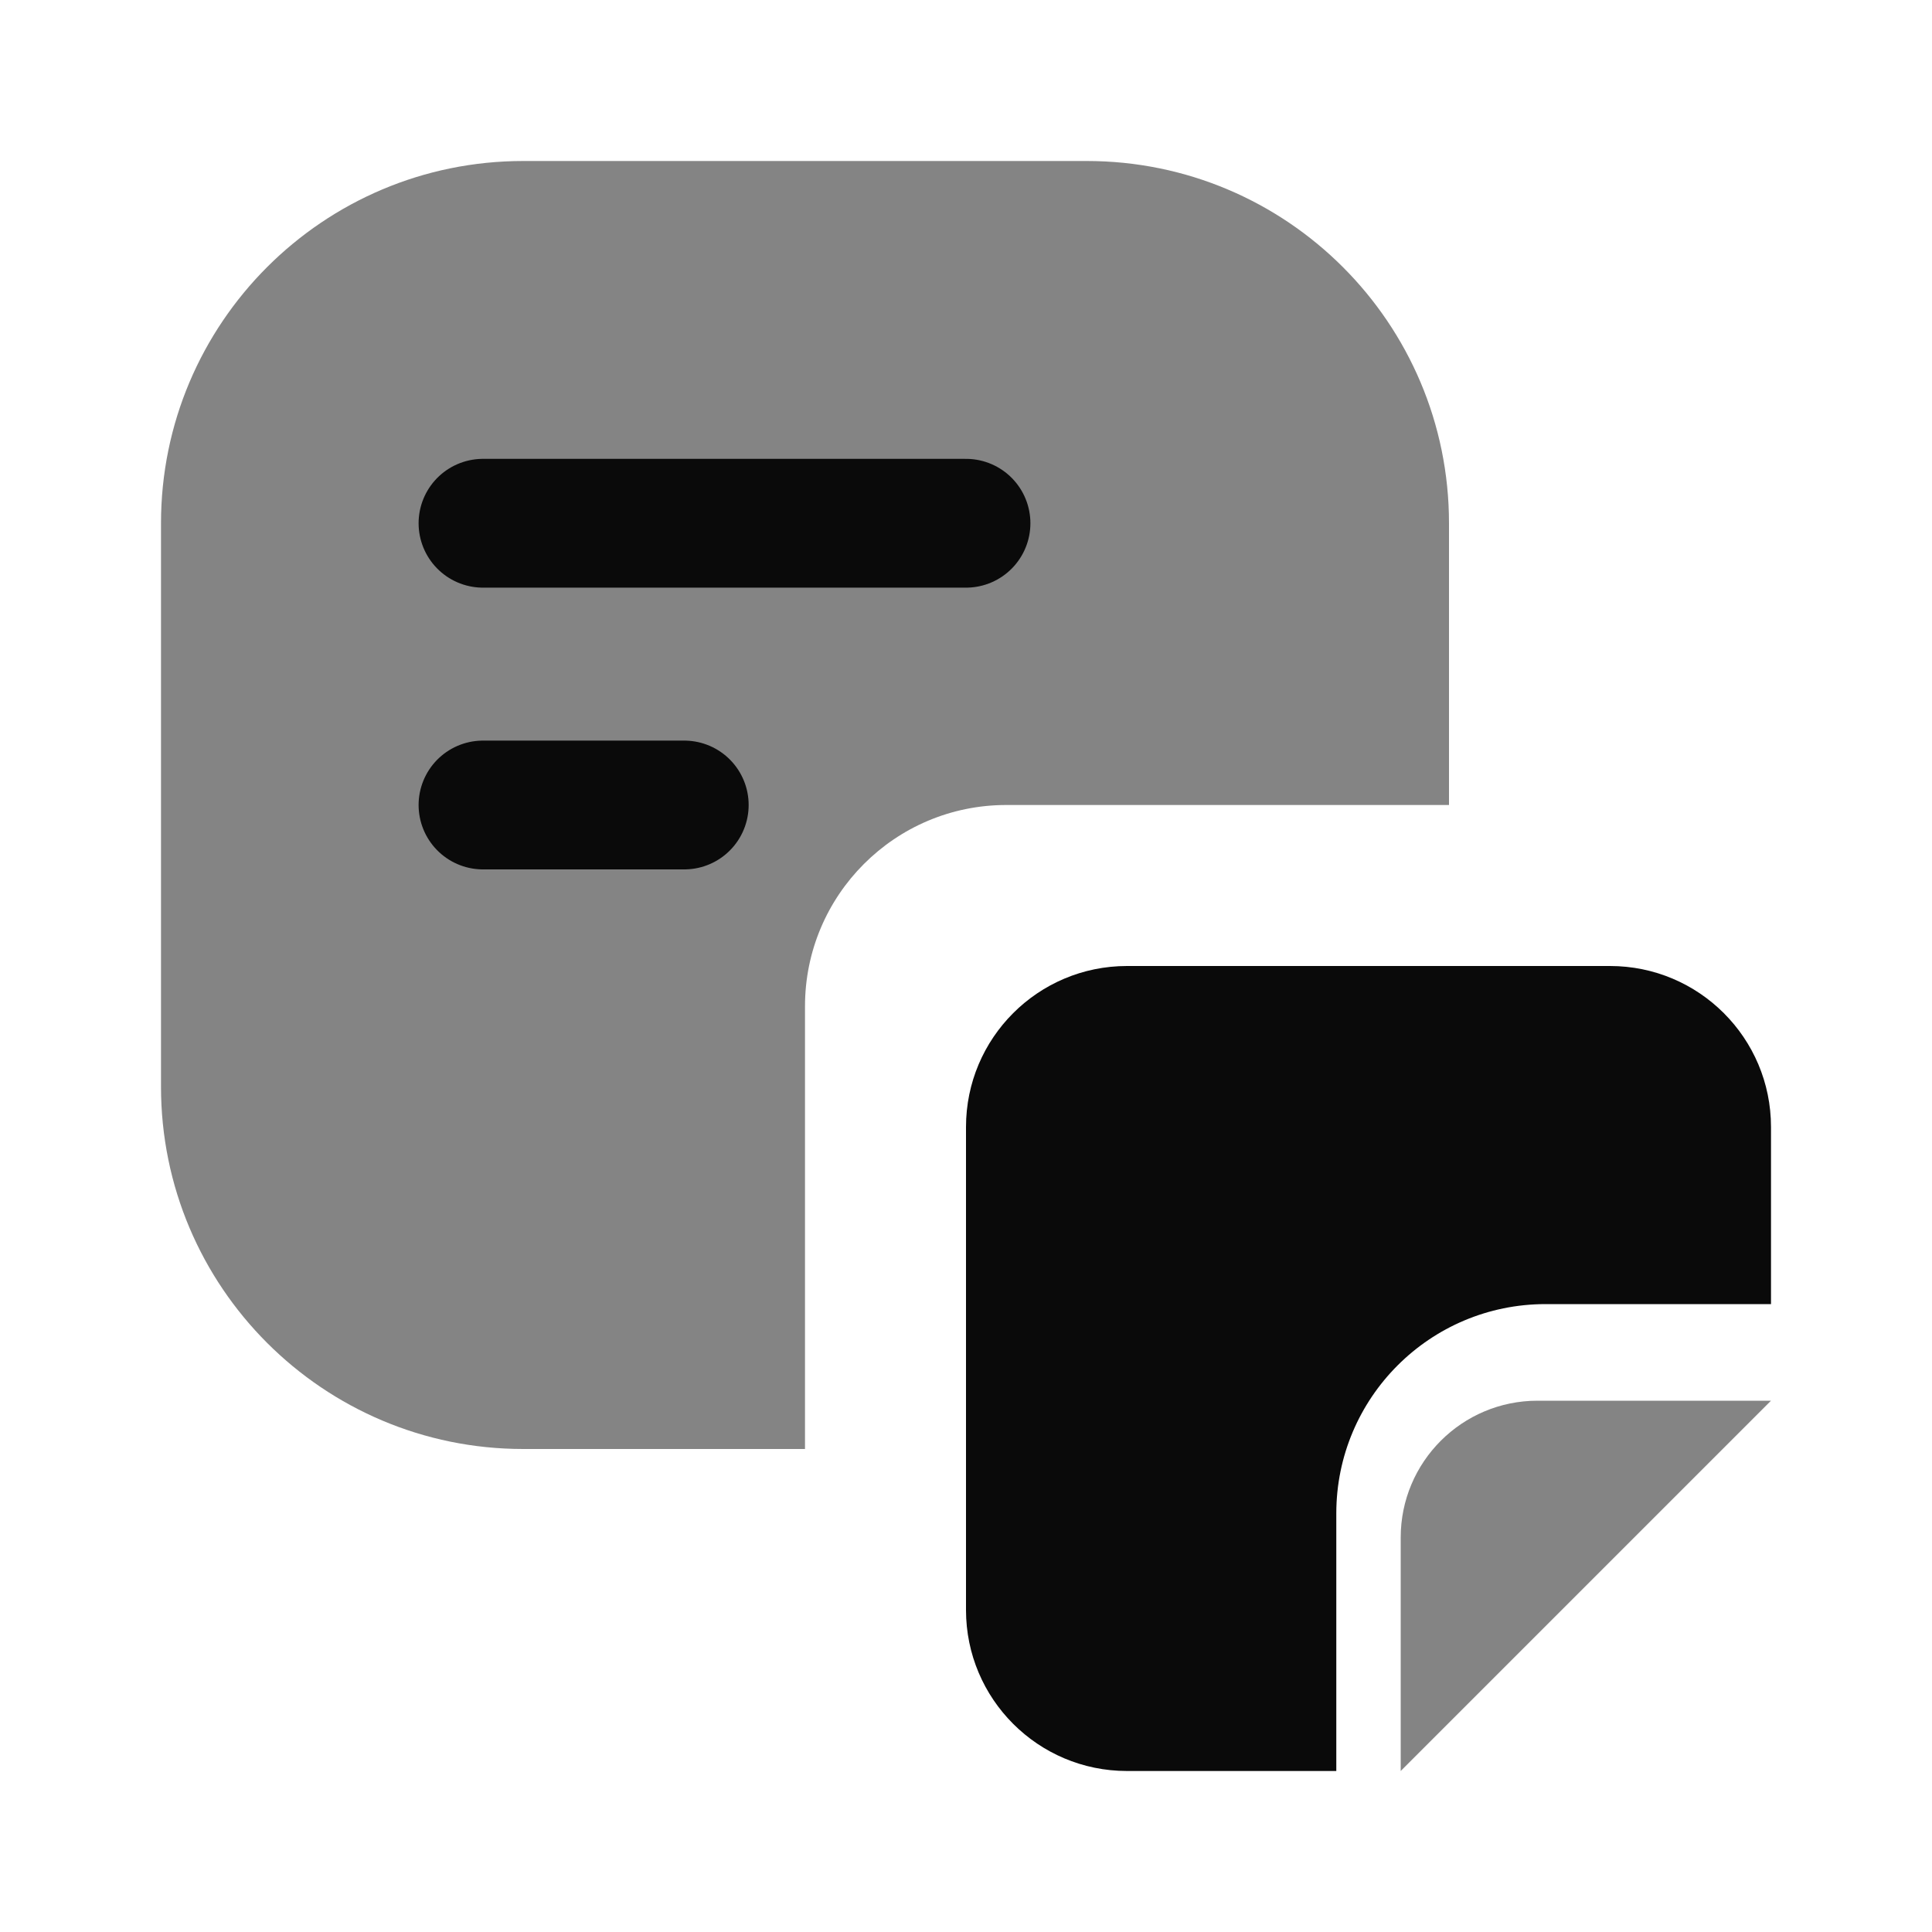
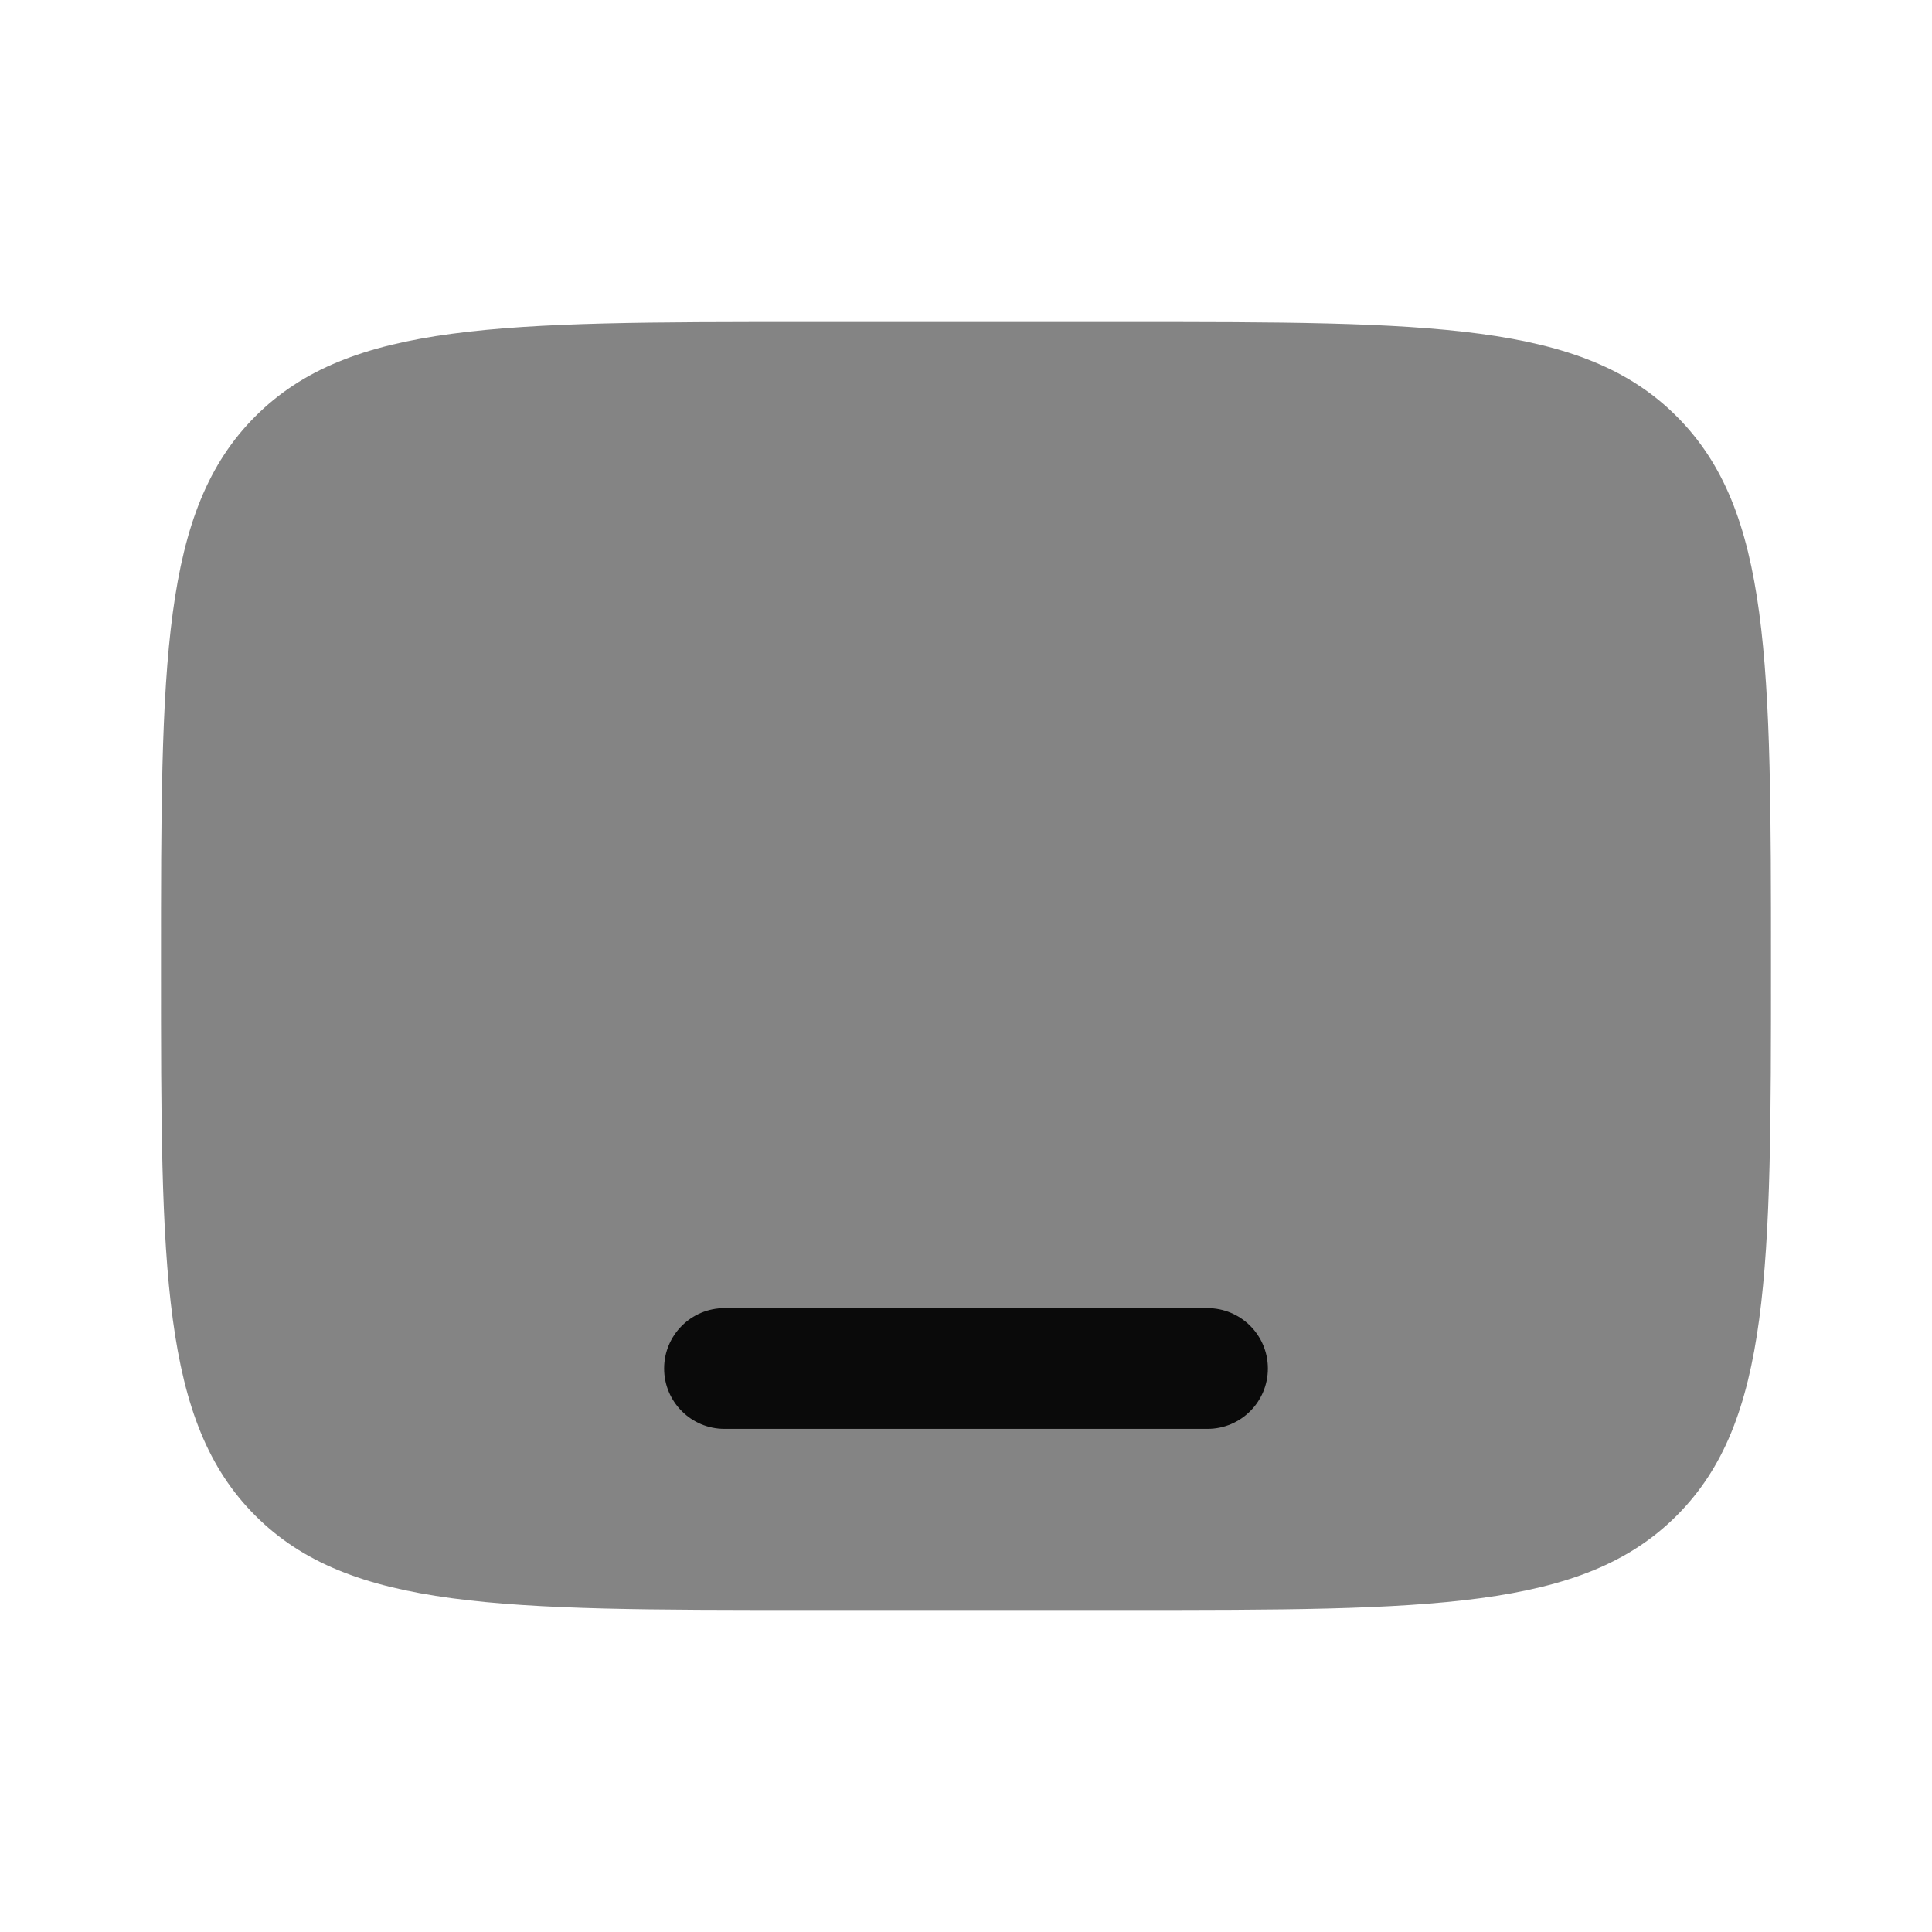
<svg xmlns="http://www.w3.org/2000/svg" viewBox="0 0 24 24">
-   <style>
- 		:root { color: #0a0a0a }
- 		@media (prefers-color-scheme: dark) { :root { color: #fafafa } }
- 	</style>
-   <path fill="currentColor" opacity=".5" d="M2 6.5A4.5 4.5 0 0 1 6.5 2h7A4.5 4.5 0 0 1 18 6.5V10h-5.5A2.5 2.5 0 0 0 10 12.5V18H6.5A4.5 4.5 0 0 1 2 13.5Z" />
-   <path fill="currentColor" d="M12 14a2 2 0 0 1 2-2h6a2 2 0 0 1 2 2v2.2h-2.8a2.6 2.6 0 0 0-2.6 2.6V22H14a2 2 0 0 1-2-2Z" />
-   <path fill="currentColor" opacity=".5" d="M22 17.4 17.4 22v-2.9a1.7 1.7 0 0 1 1.7-1.7Z" />
-   <path fill="none" stroke="currentColor" stroke-width="1.6" stroke-linecap="round" d="M6 6.5h6M6 10h2.5" />
+   <style>:root{color:#0a0a0a}@media (prefers-color-scheme:dark){:root{color:#fafafa}}</style>
+   <path fill="currentColor" d="M3.172 18.828C4.343 20 6.229 20 10 20L14 20C17.771 20 19.657 20 20.828 18.828C22 17.657 22 15.771 22 12C22 8.229 22 6.343 20.828 5.172C19.657 4 17.771 4 14 4H10C6.229 4 4.343 4 3.172 5.172C2 6.343 2 8.229 2 12C2 15.771 2 17.657 3.172 18.828Z" opacity=".5" />
+   <path fill="currentColor" d="M9 16.25C8.586 16.25 8.25 16.586 8.25 17C8.25 17.414 8.586 17.75 9 17.75H15C15.414 17.75 15.75 17.414 15.75 17C15.75 16.586 15.414 16.25 15 16.25H9Z" />
</svg>
